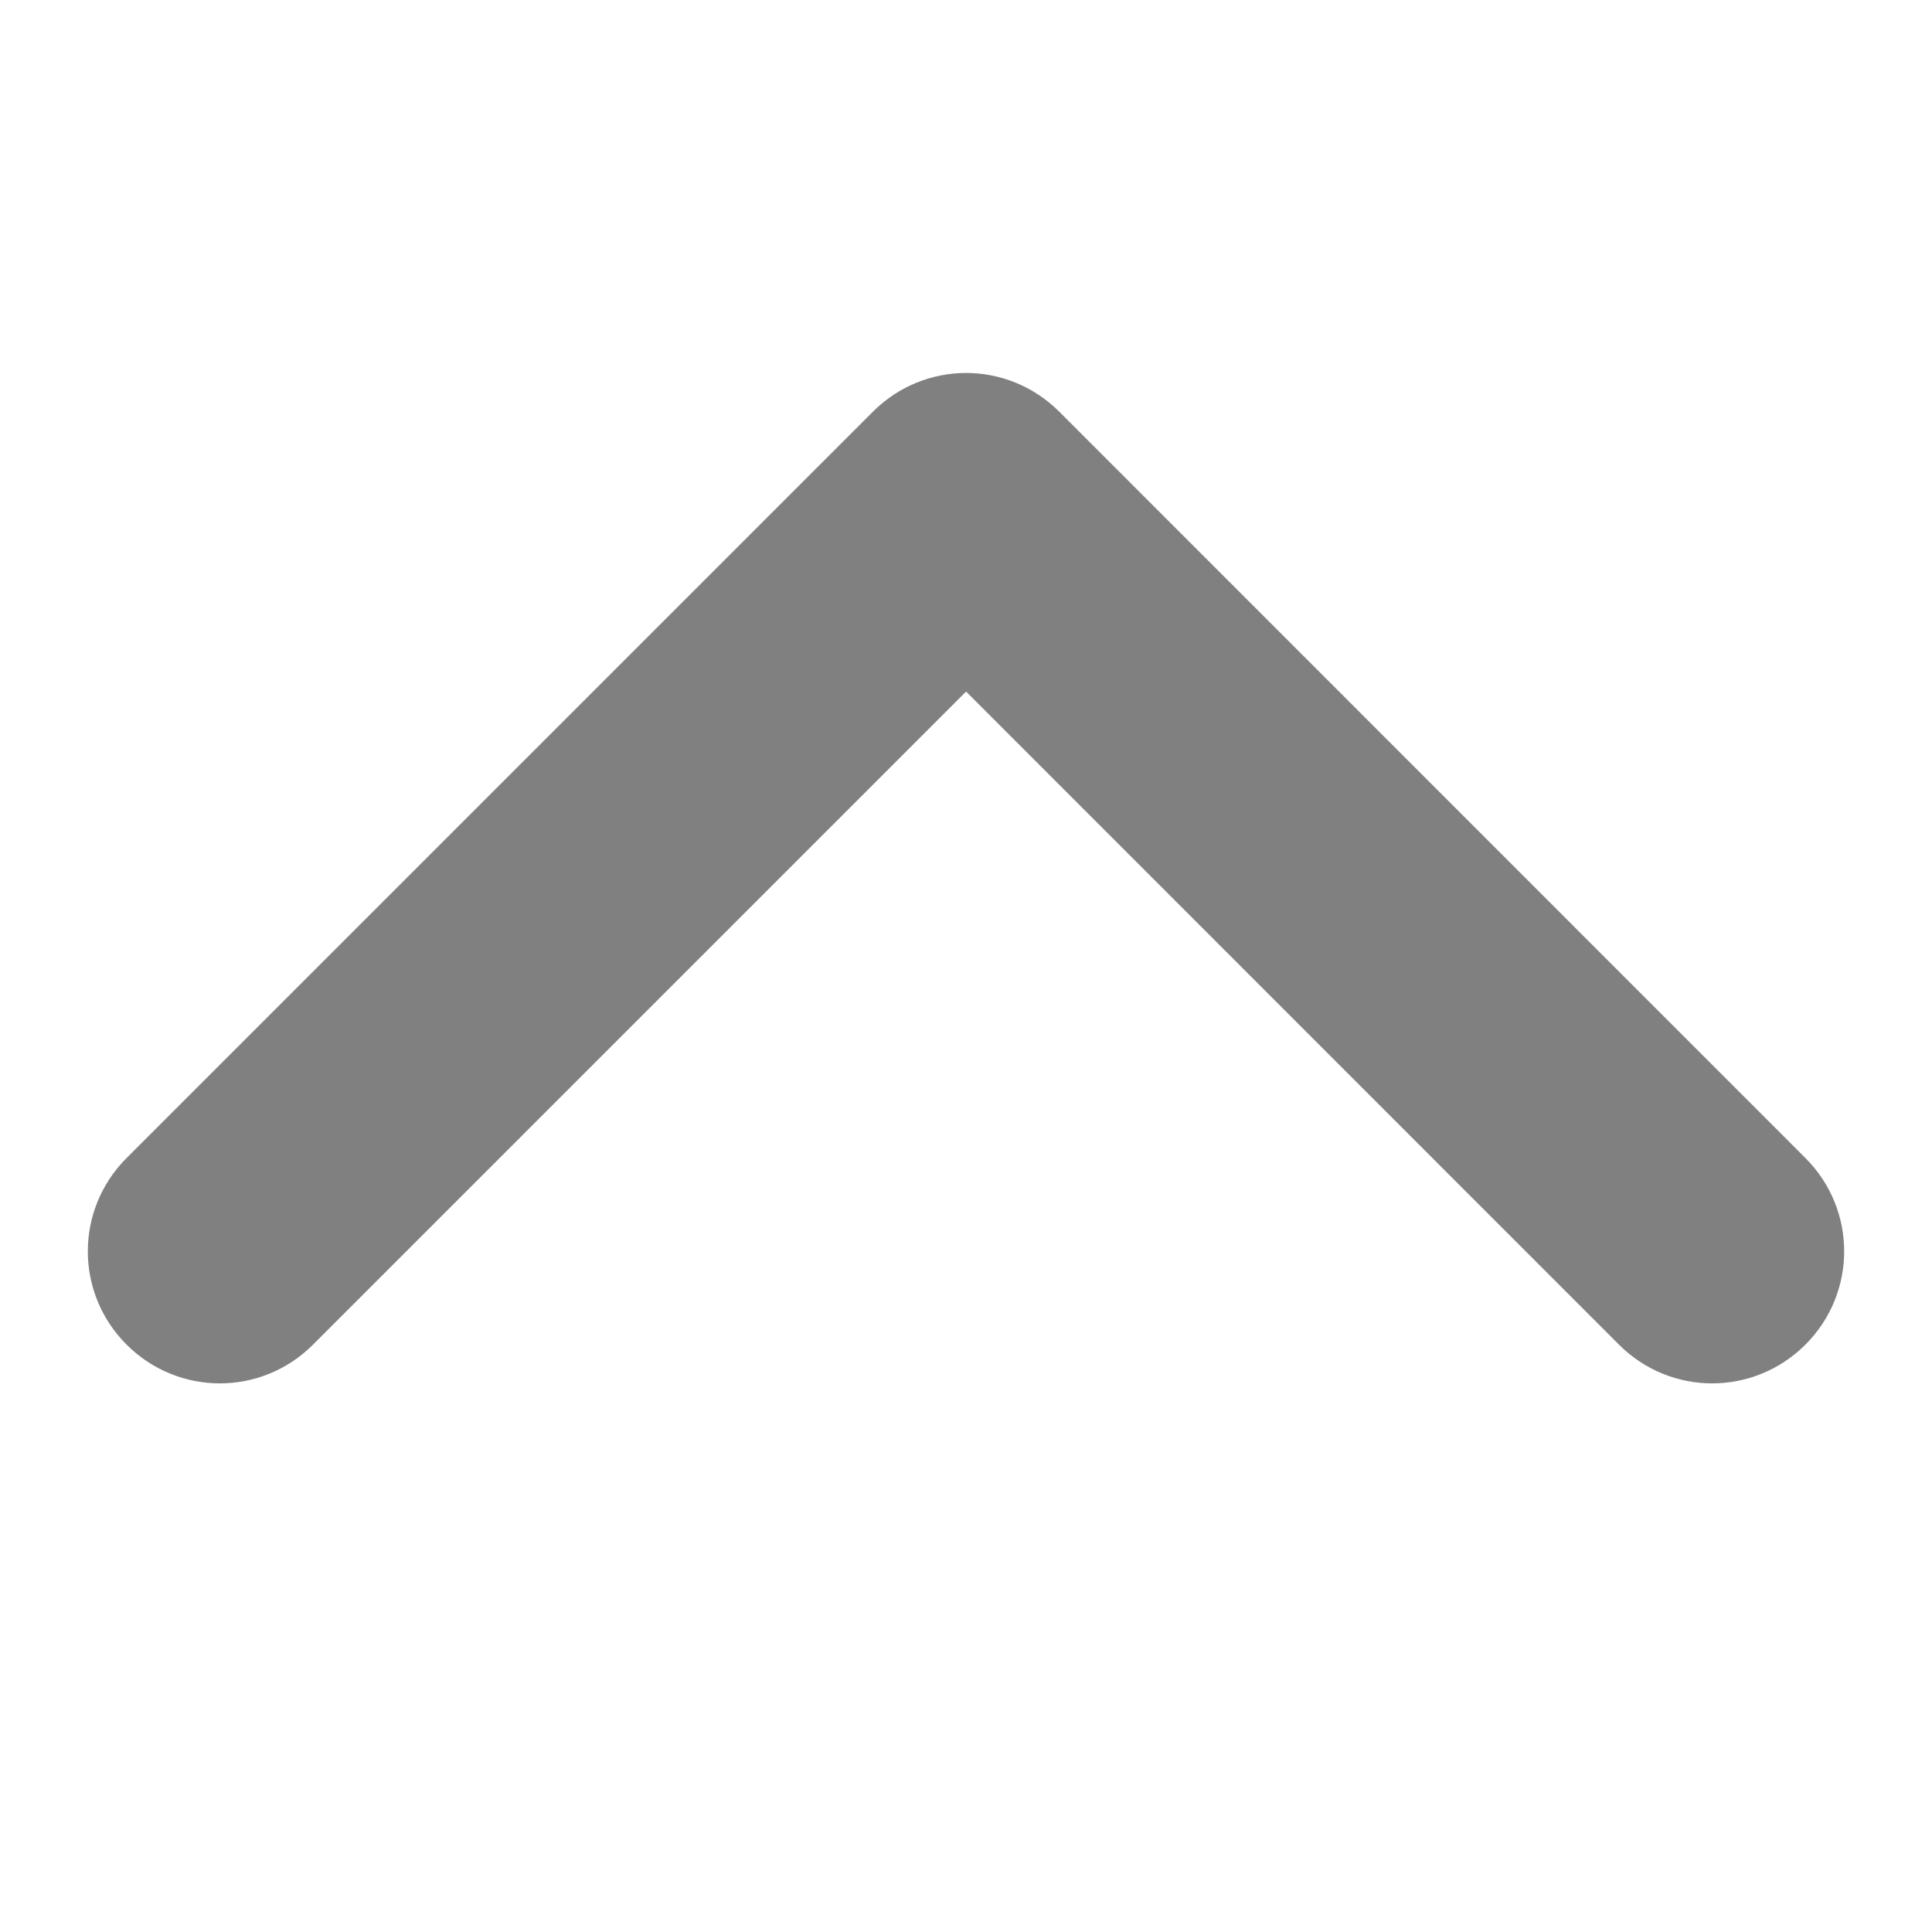
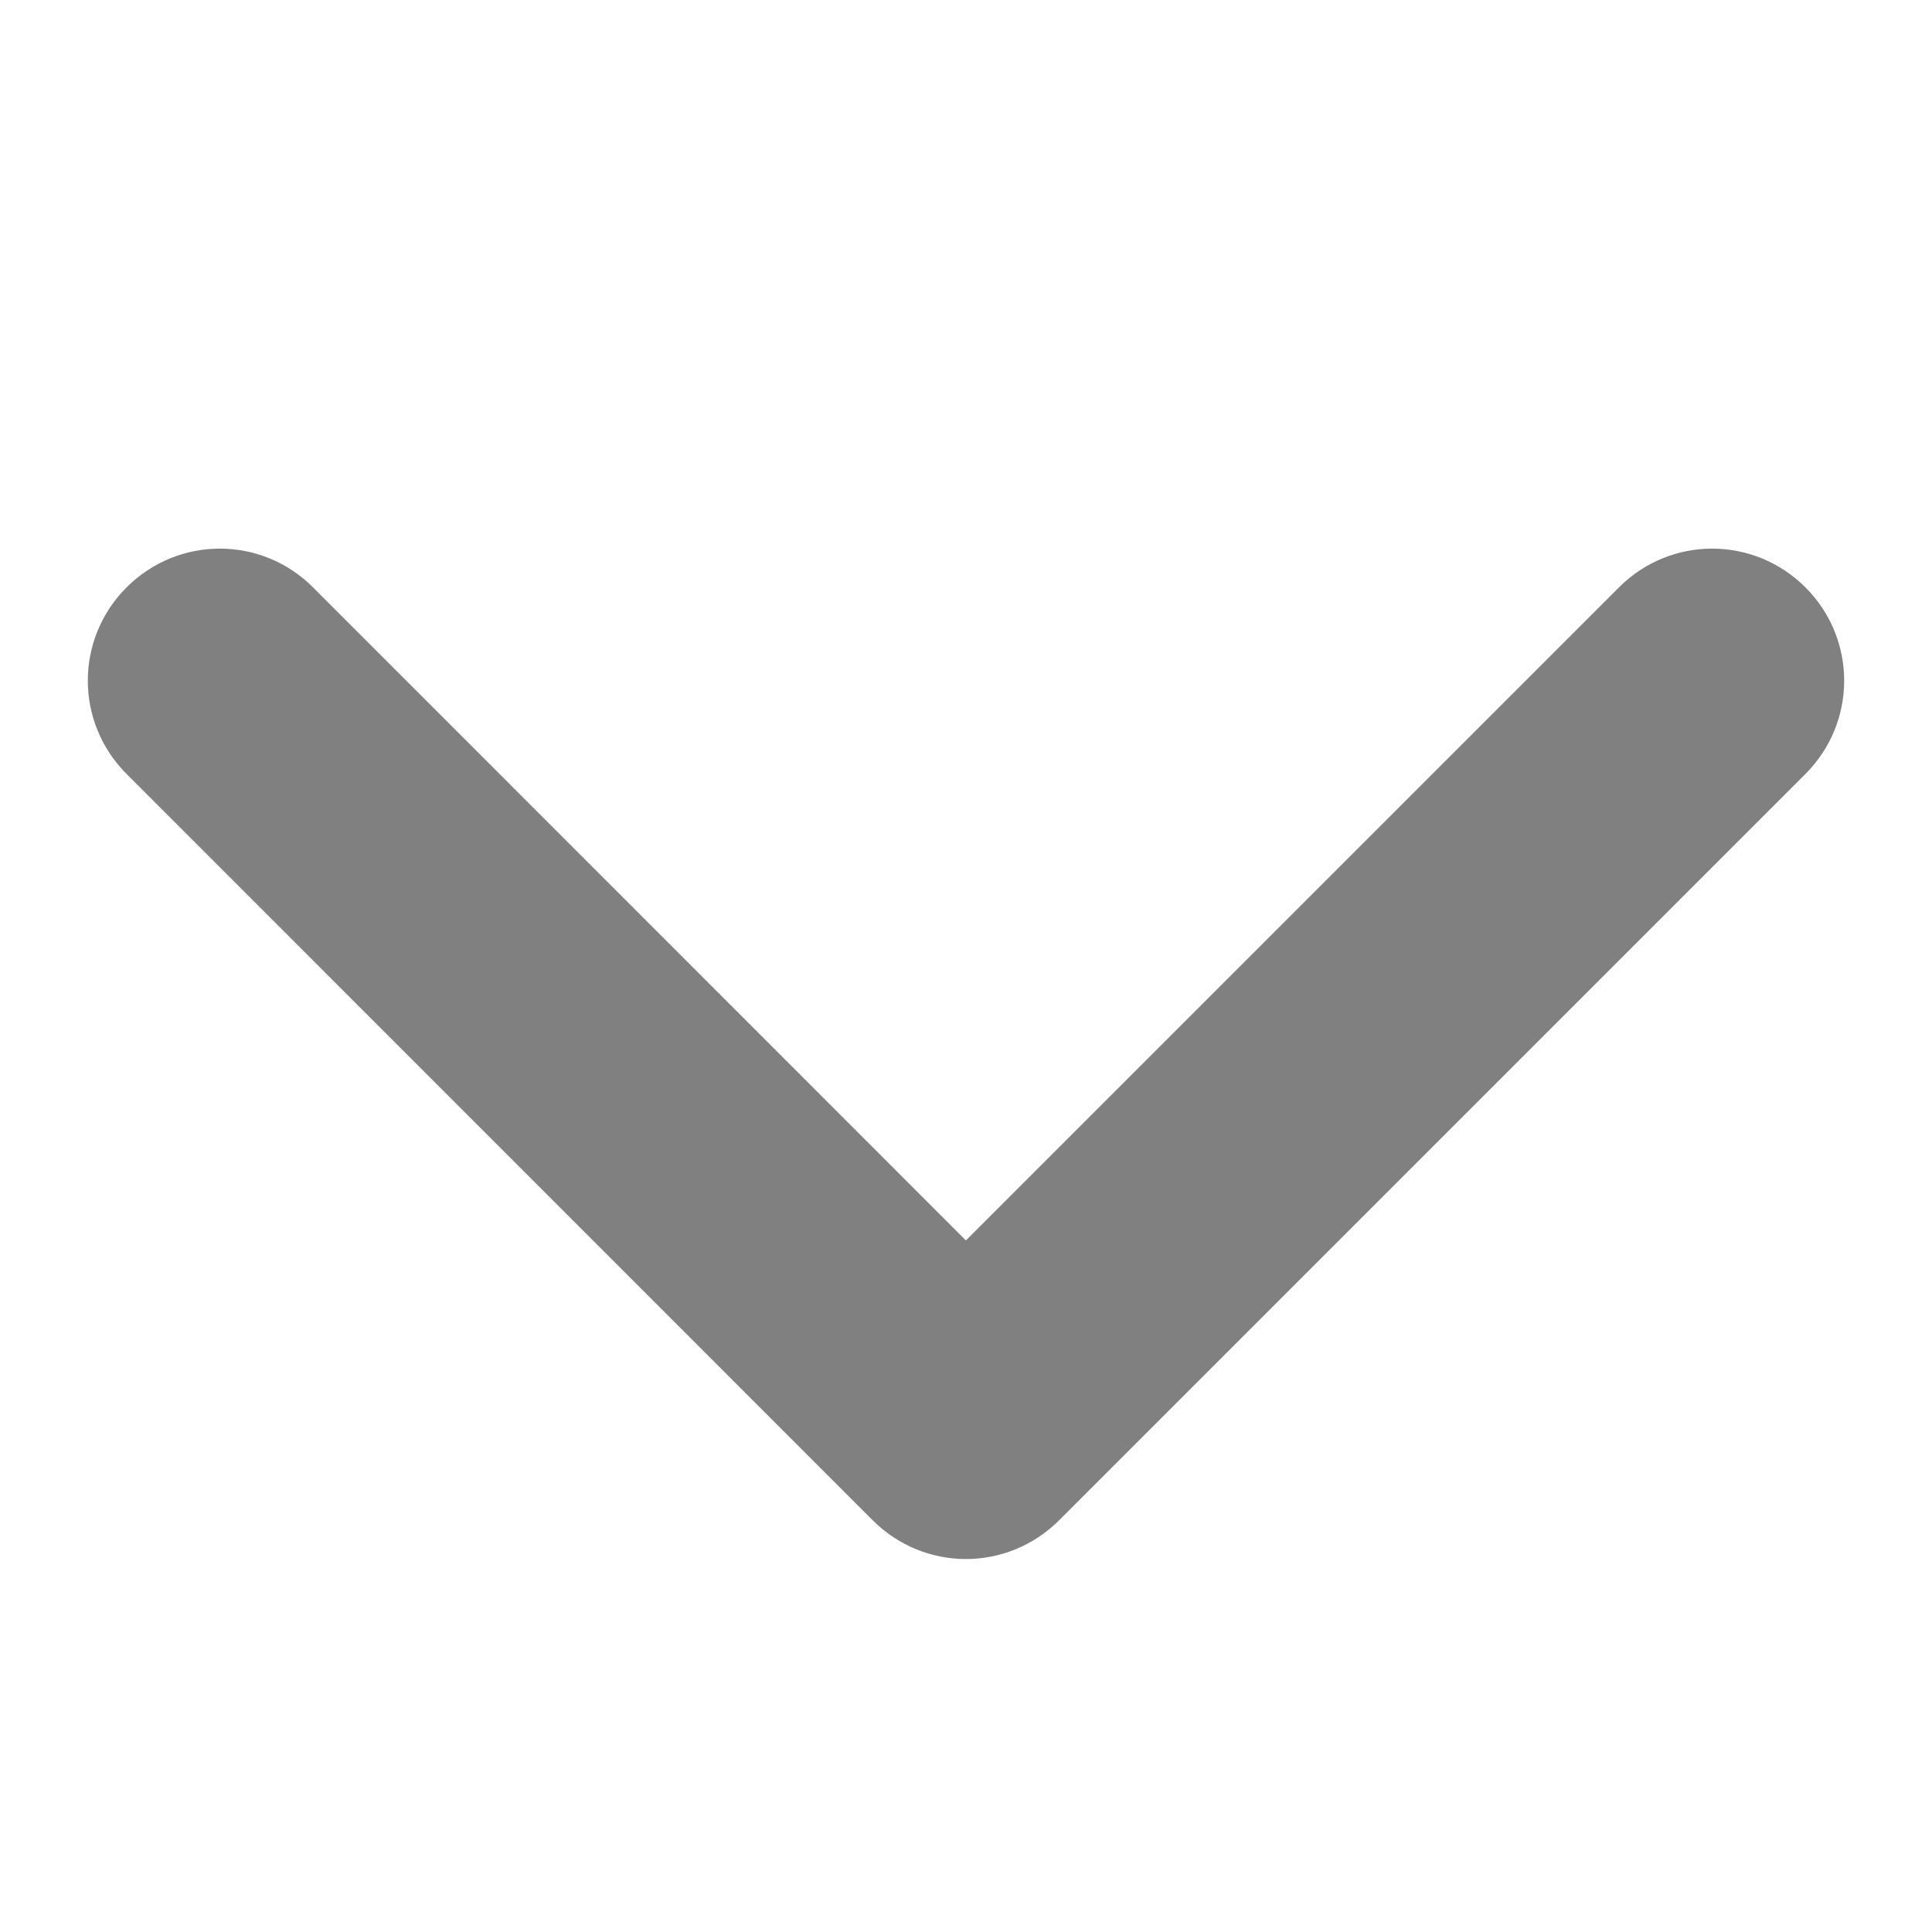
<svg xmlns="http://www.w3.org/2000/svg" width="22" height="22" viewBox="0 0 22 22" fill="none">
-   <path d="M11.001 4.247C10.617 4.247 10.233 4.395 9.939 4.689L1.441 13.187C0.853 13.776 0.853 14.723 1.441 15.311C2.03 15.9 2.977 15.9 3.565 15.311L11.001 7.875L18.435 15.311C19.023 15.9 19.97 15.9 20.559 15.311C21.147 14.723 21.147 13.776 20.559 13.187L12.063 4.689C11.769 4.395 11.385 4.247 11.001 4.247Z" fill="#808080" />
+   <path d="M10.999 17.753C11.383 17.753 11.767 17.605 12.061 17.311L20.559 8.813C21.147 8.224 21.147 7.277 20.559 6.689C19.97 6.1 19.023 6.1 18.435 6.689L10.999 14.125L3.565 6.689C2.977 6.1 2.03 6.1 1.441 6.689C0.853 7.277 0.853 8.224 1.441 8.813L9.937 17.311C10.231 17.605 10.615 17.753 10.999 17.753Z" fill="#808080" />
</svg>
